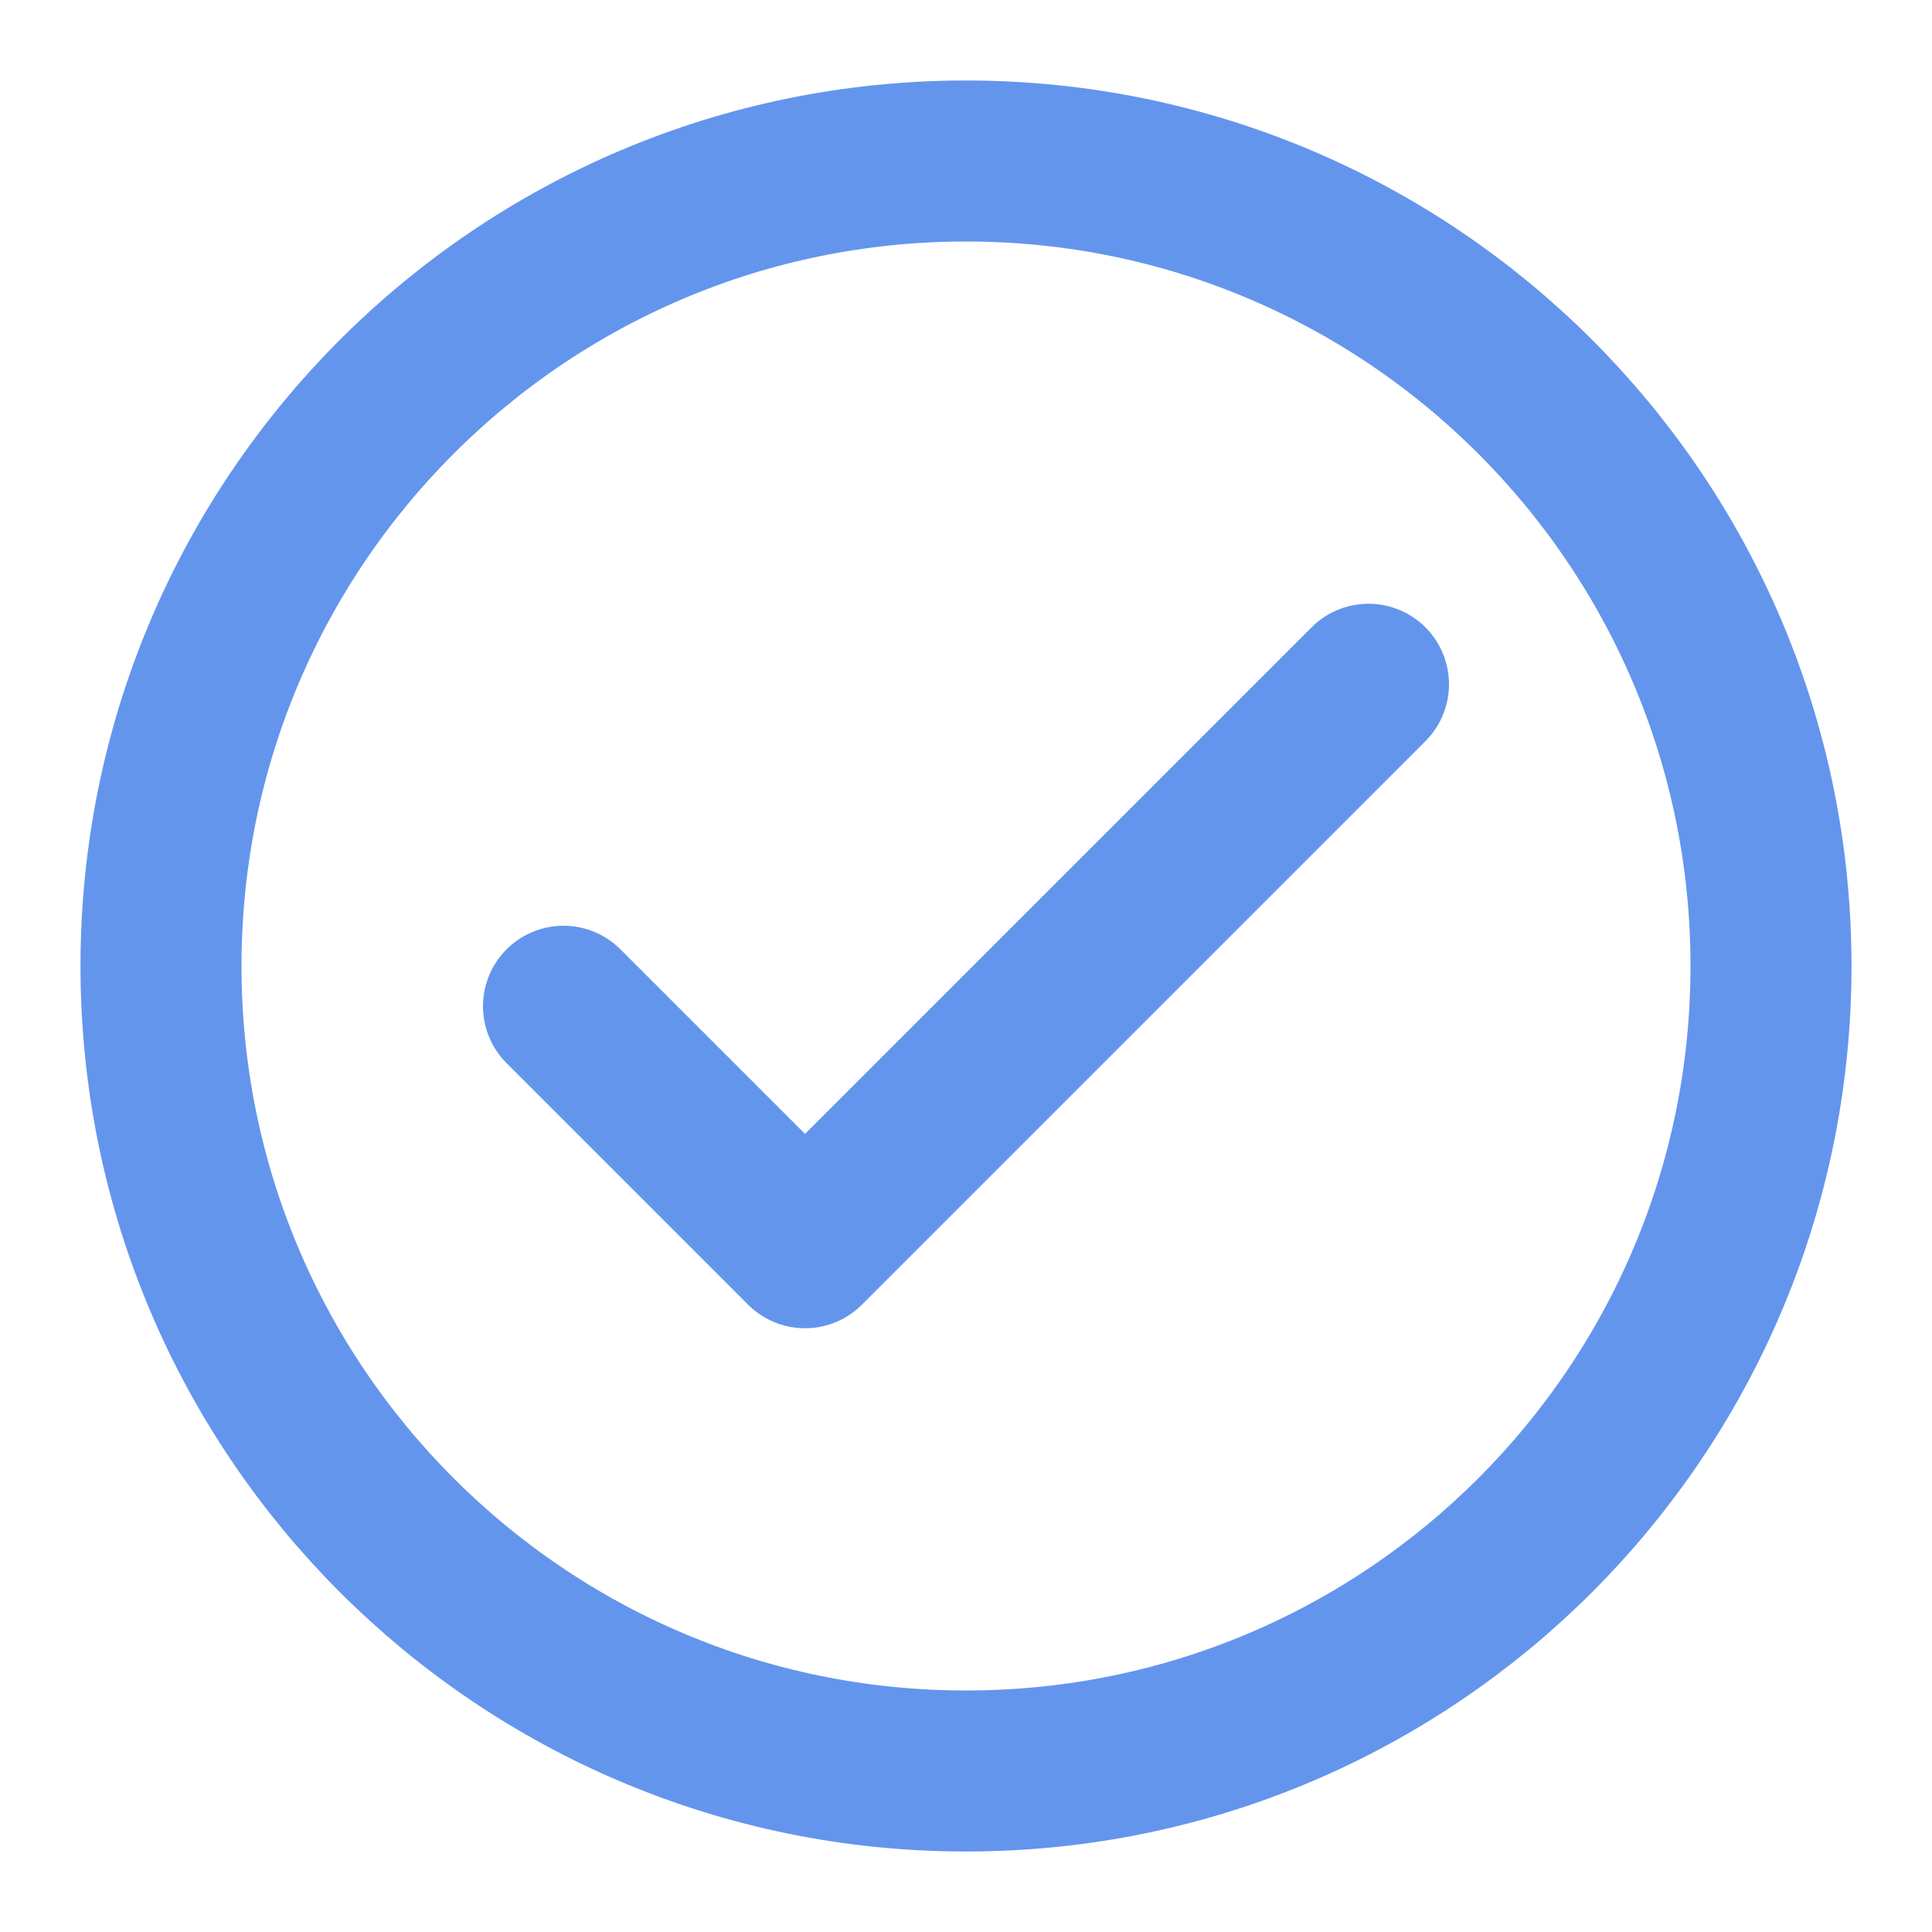
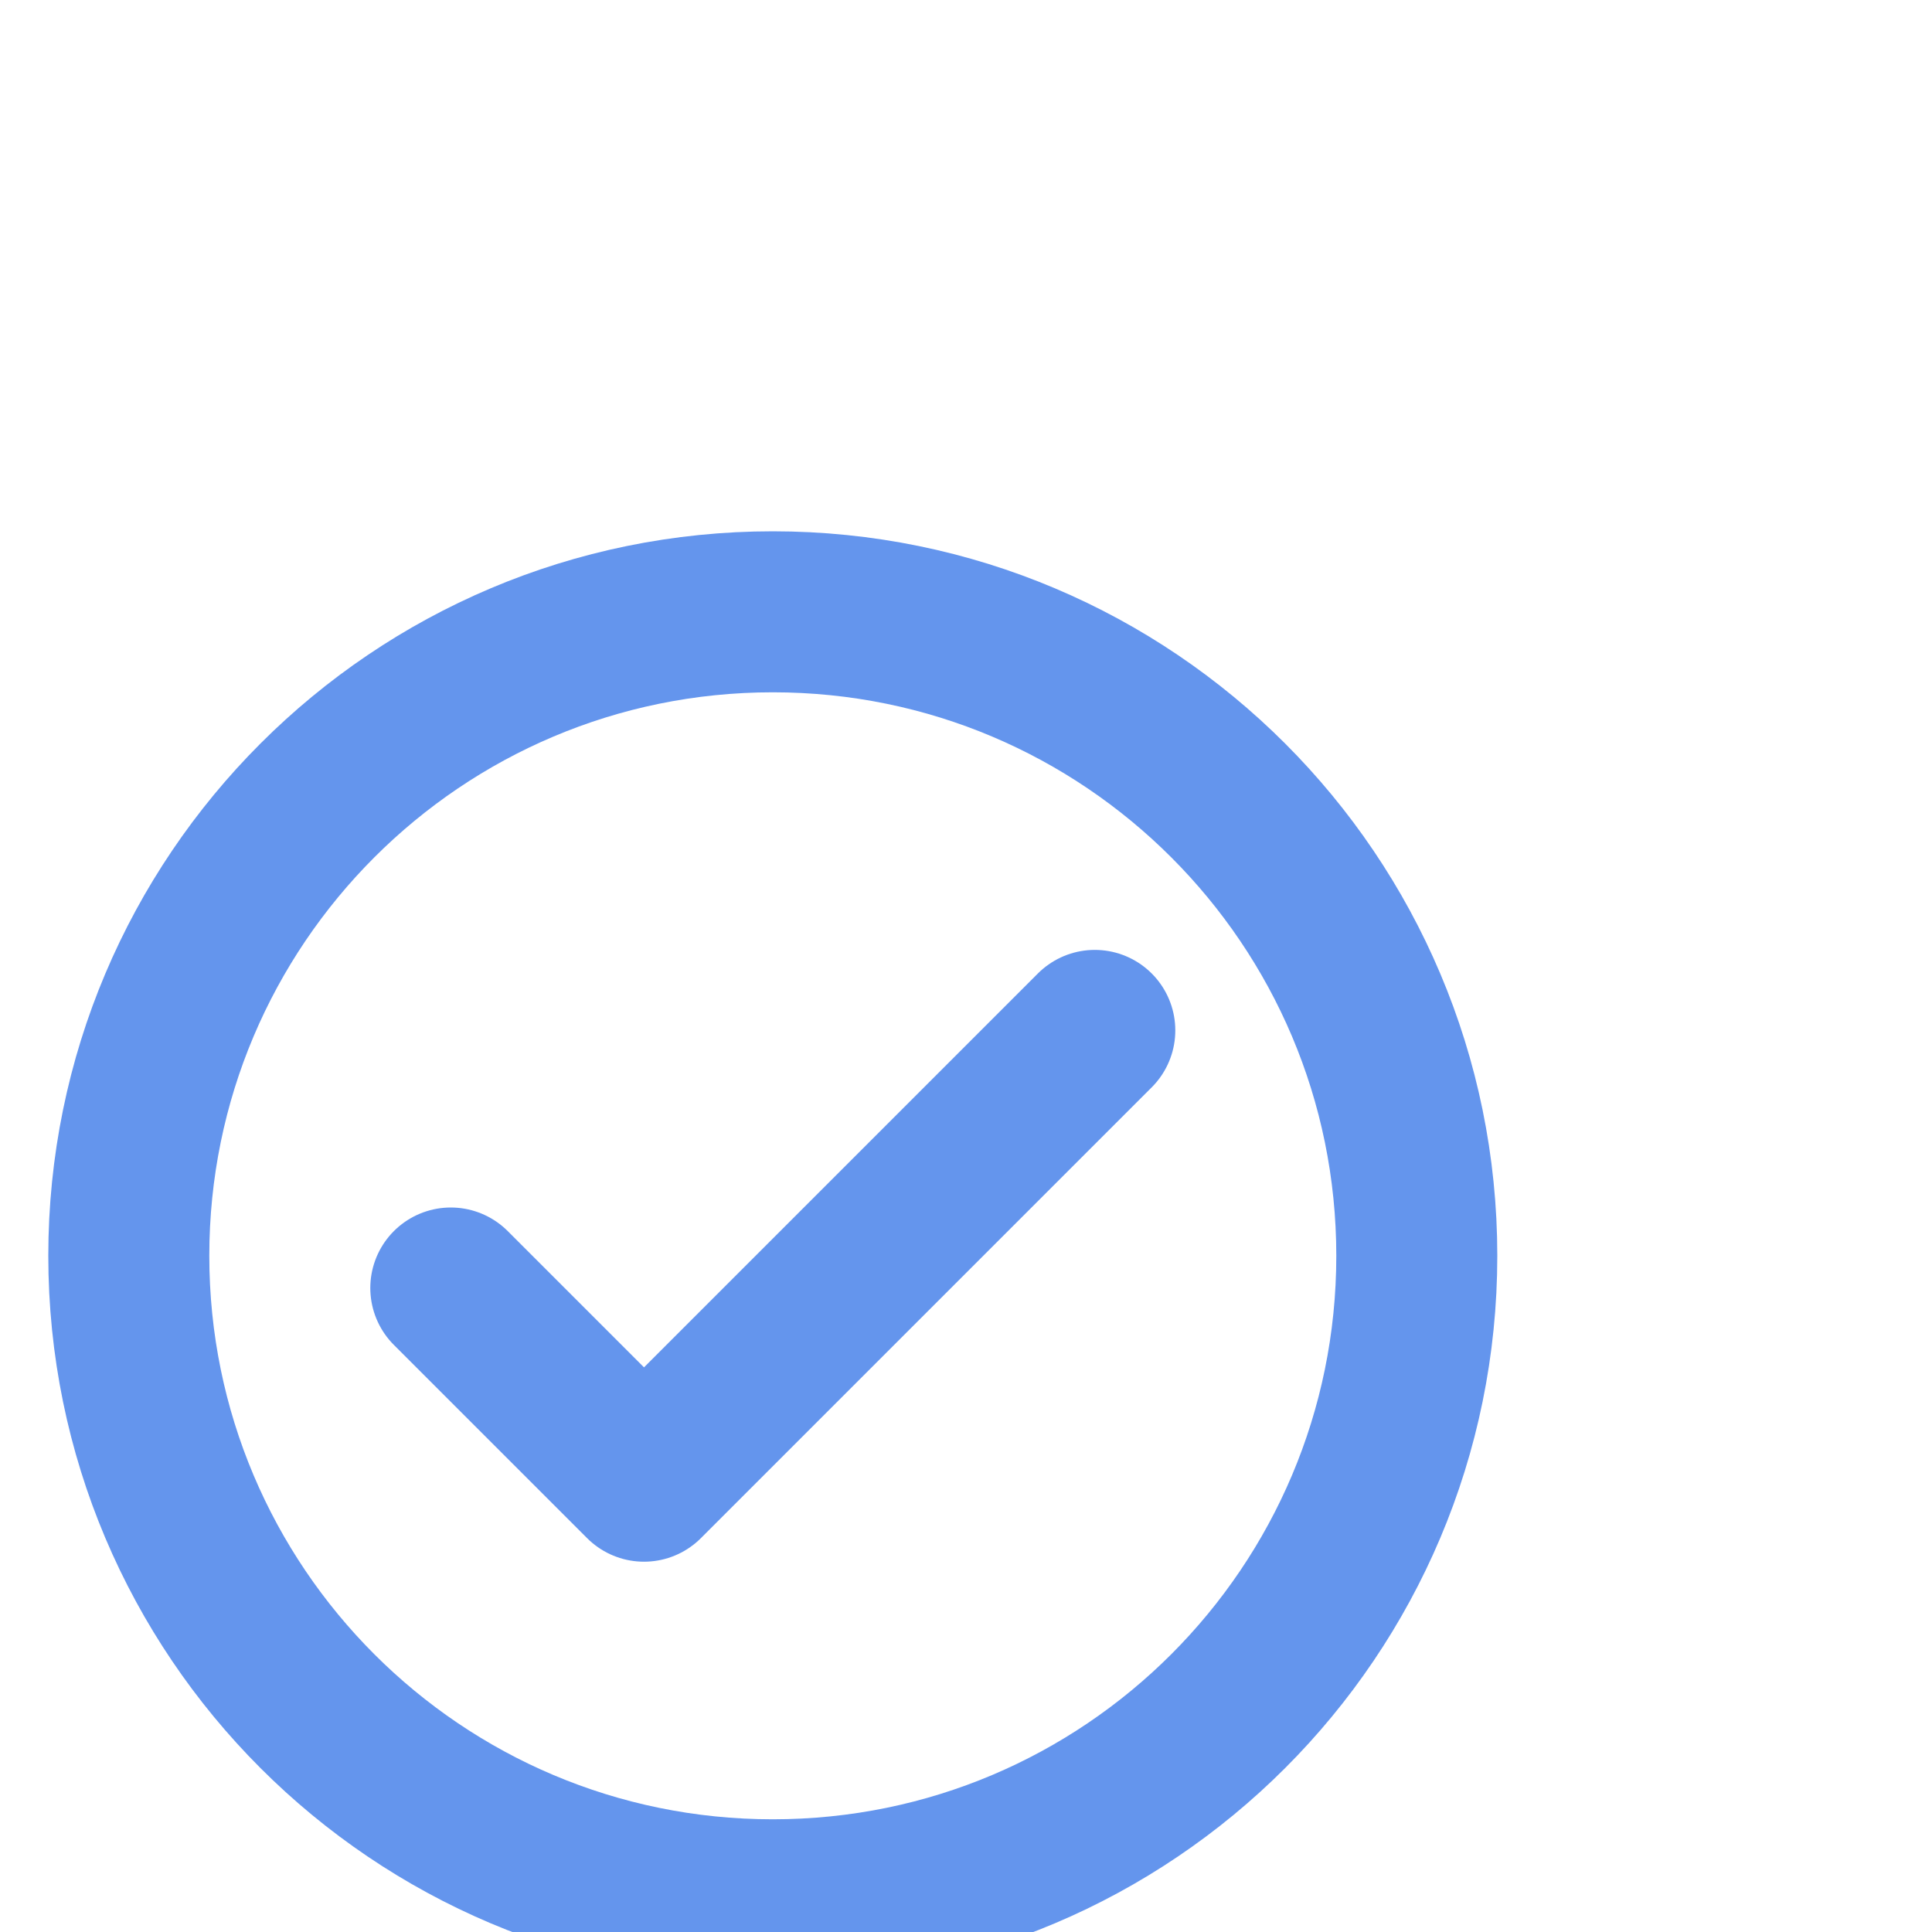
- <svg xmlns="http://www.w3.org/2000/svg" width="18px" height="18px" viewBox="0 0 24 24" fill="none">
-   <path d="M7 12.5L10 15.5L17 8.5" stroke="cornflowerblue" stroke-width="2.0" stroke-linecap="round" stroke-linejoin="round" />
-   <path d="M12 22C17.523 22 22 17.523 22 12C22 6.477 17.523 2 12 2C6.477 2 2 6.477 2 12C2 17.523 6.477 22 12 22Z" stroke="cornflowerblue" stroke-width="2.0" stroke-linecap="round" stroke-linejoin="round" />
+ <svg xmlns="http://www.w3.org/2000/svg" width="16px" height="16px" viewBox="0 -5 30 25" fill="none">
+   <path d="M7 12.5L10 15.5L17 8.5" stroke="cornflowerblue" stroke-width="2.5" stroke-linecap="round" stroke-linejoin="round" />
+   <path d="M12 22C17.523 22 22 17.523 22 12C22 6.477 17.523 2 12 2C6.477 2 2 6.477 2 12C2 17.523 6.477 22 12 22Z" stroke="cornflowerblue" stroke-width="2.5" stroke-linecap="round" stroke-linejoin="round" />
</svg>
